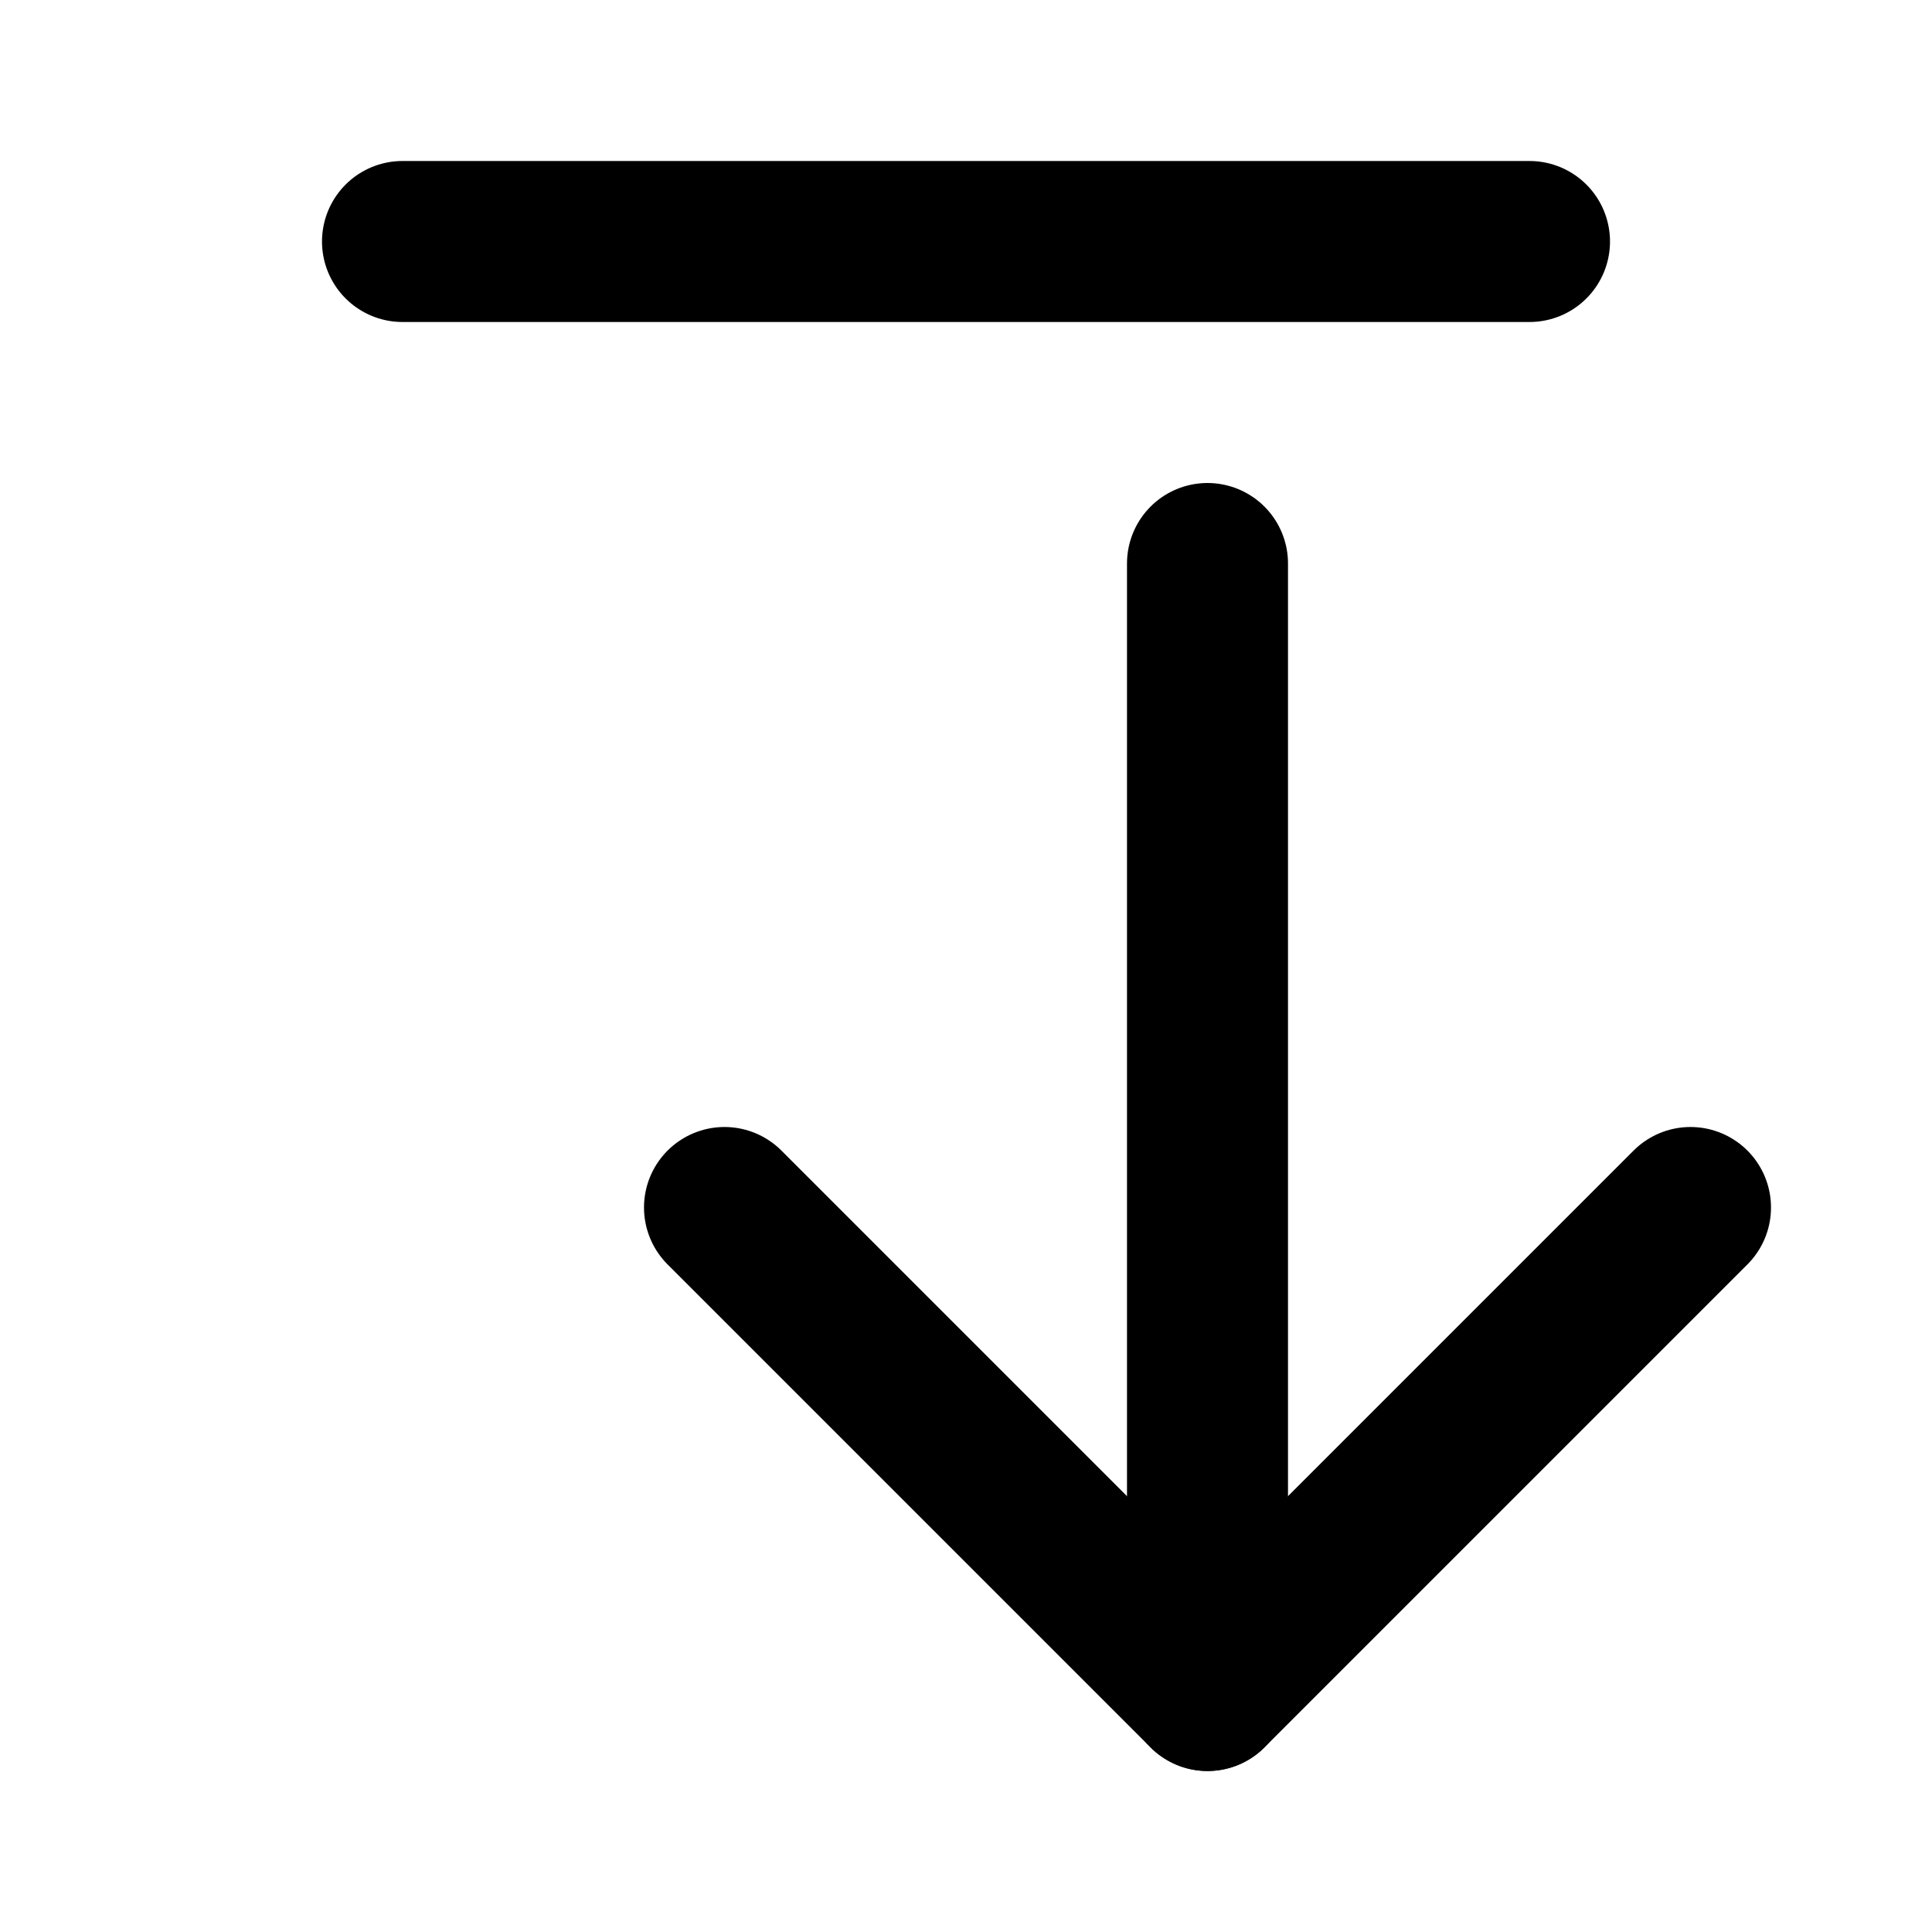
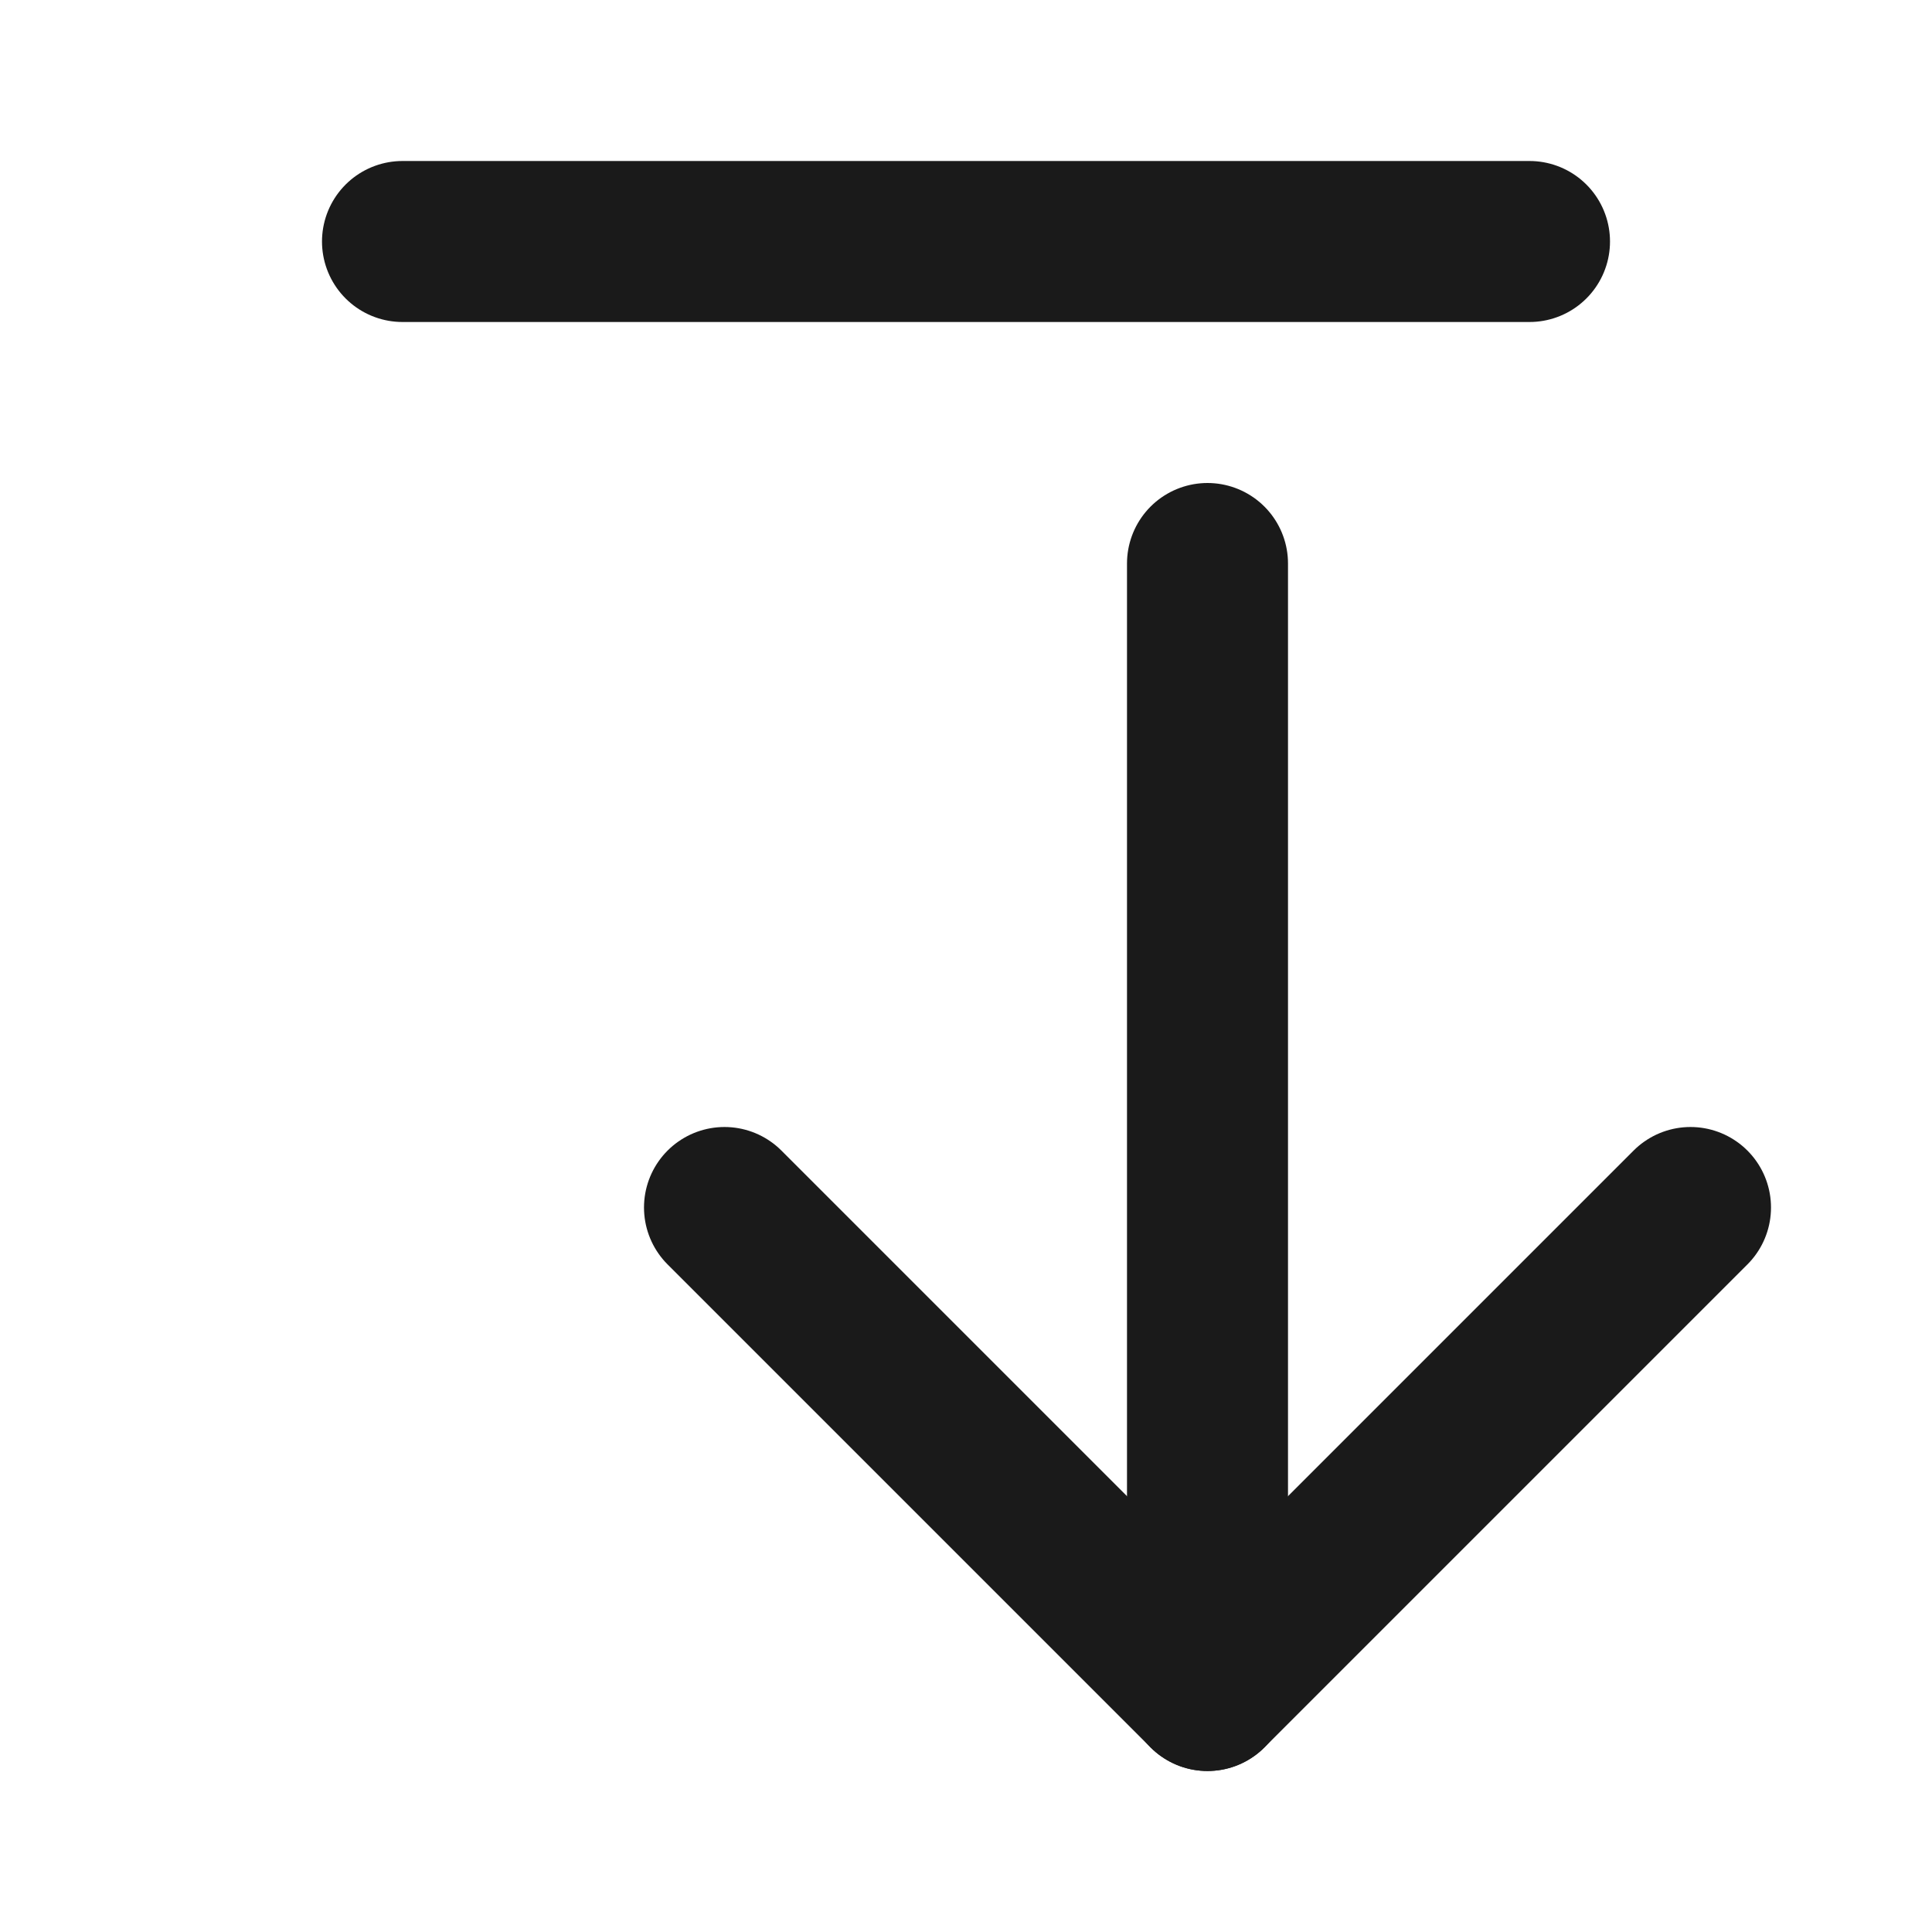
- <svg xmlns="http://www.w3.org/2000/svg" width="24" height="24" viewBox="0 0 24 24" fill="none" stroke="currentColor" stroke-width="2" stroke-linecap="round" stroke-linejoin="round">
+ <svg xmlns="http://www.w3.org/2000/svg" width="24" height="24" viewBox="0 0 24 24" fill="none" stroke="#1A1A1A" stroke-width="2" stroke-linecap="round" stroke-linejoin="round">
  <path d="M19 3H5" />
  <path d="M15 21V7" />
  <path d="m9 15 6 6 6-6" />
</svg>
